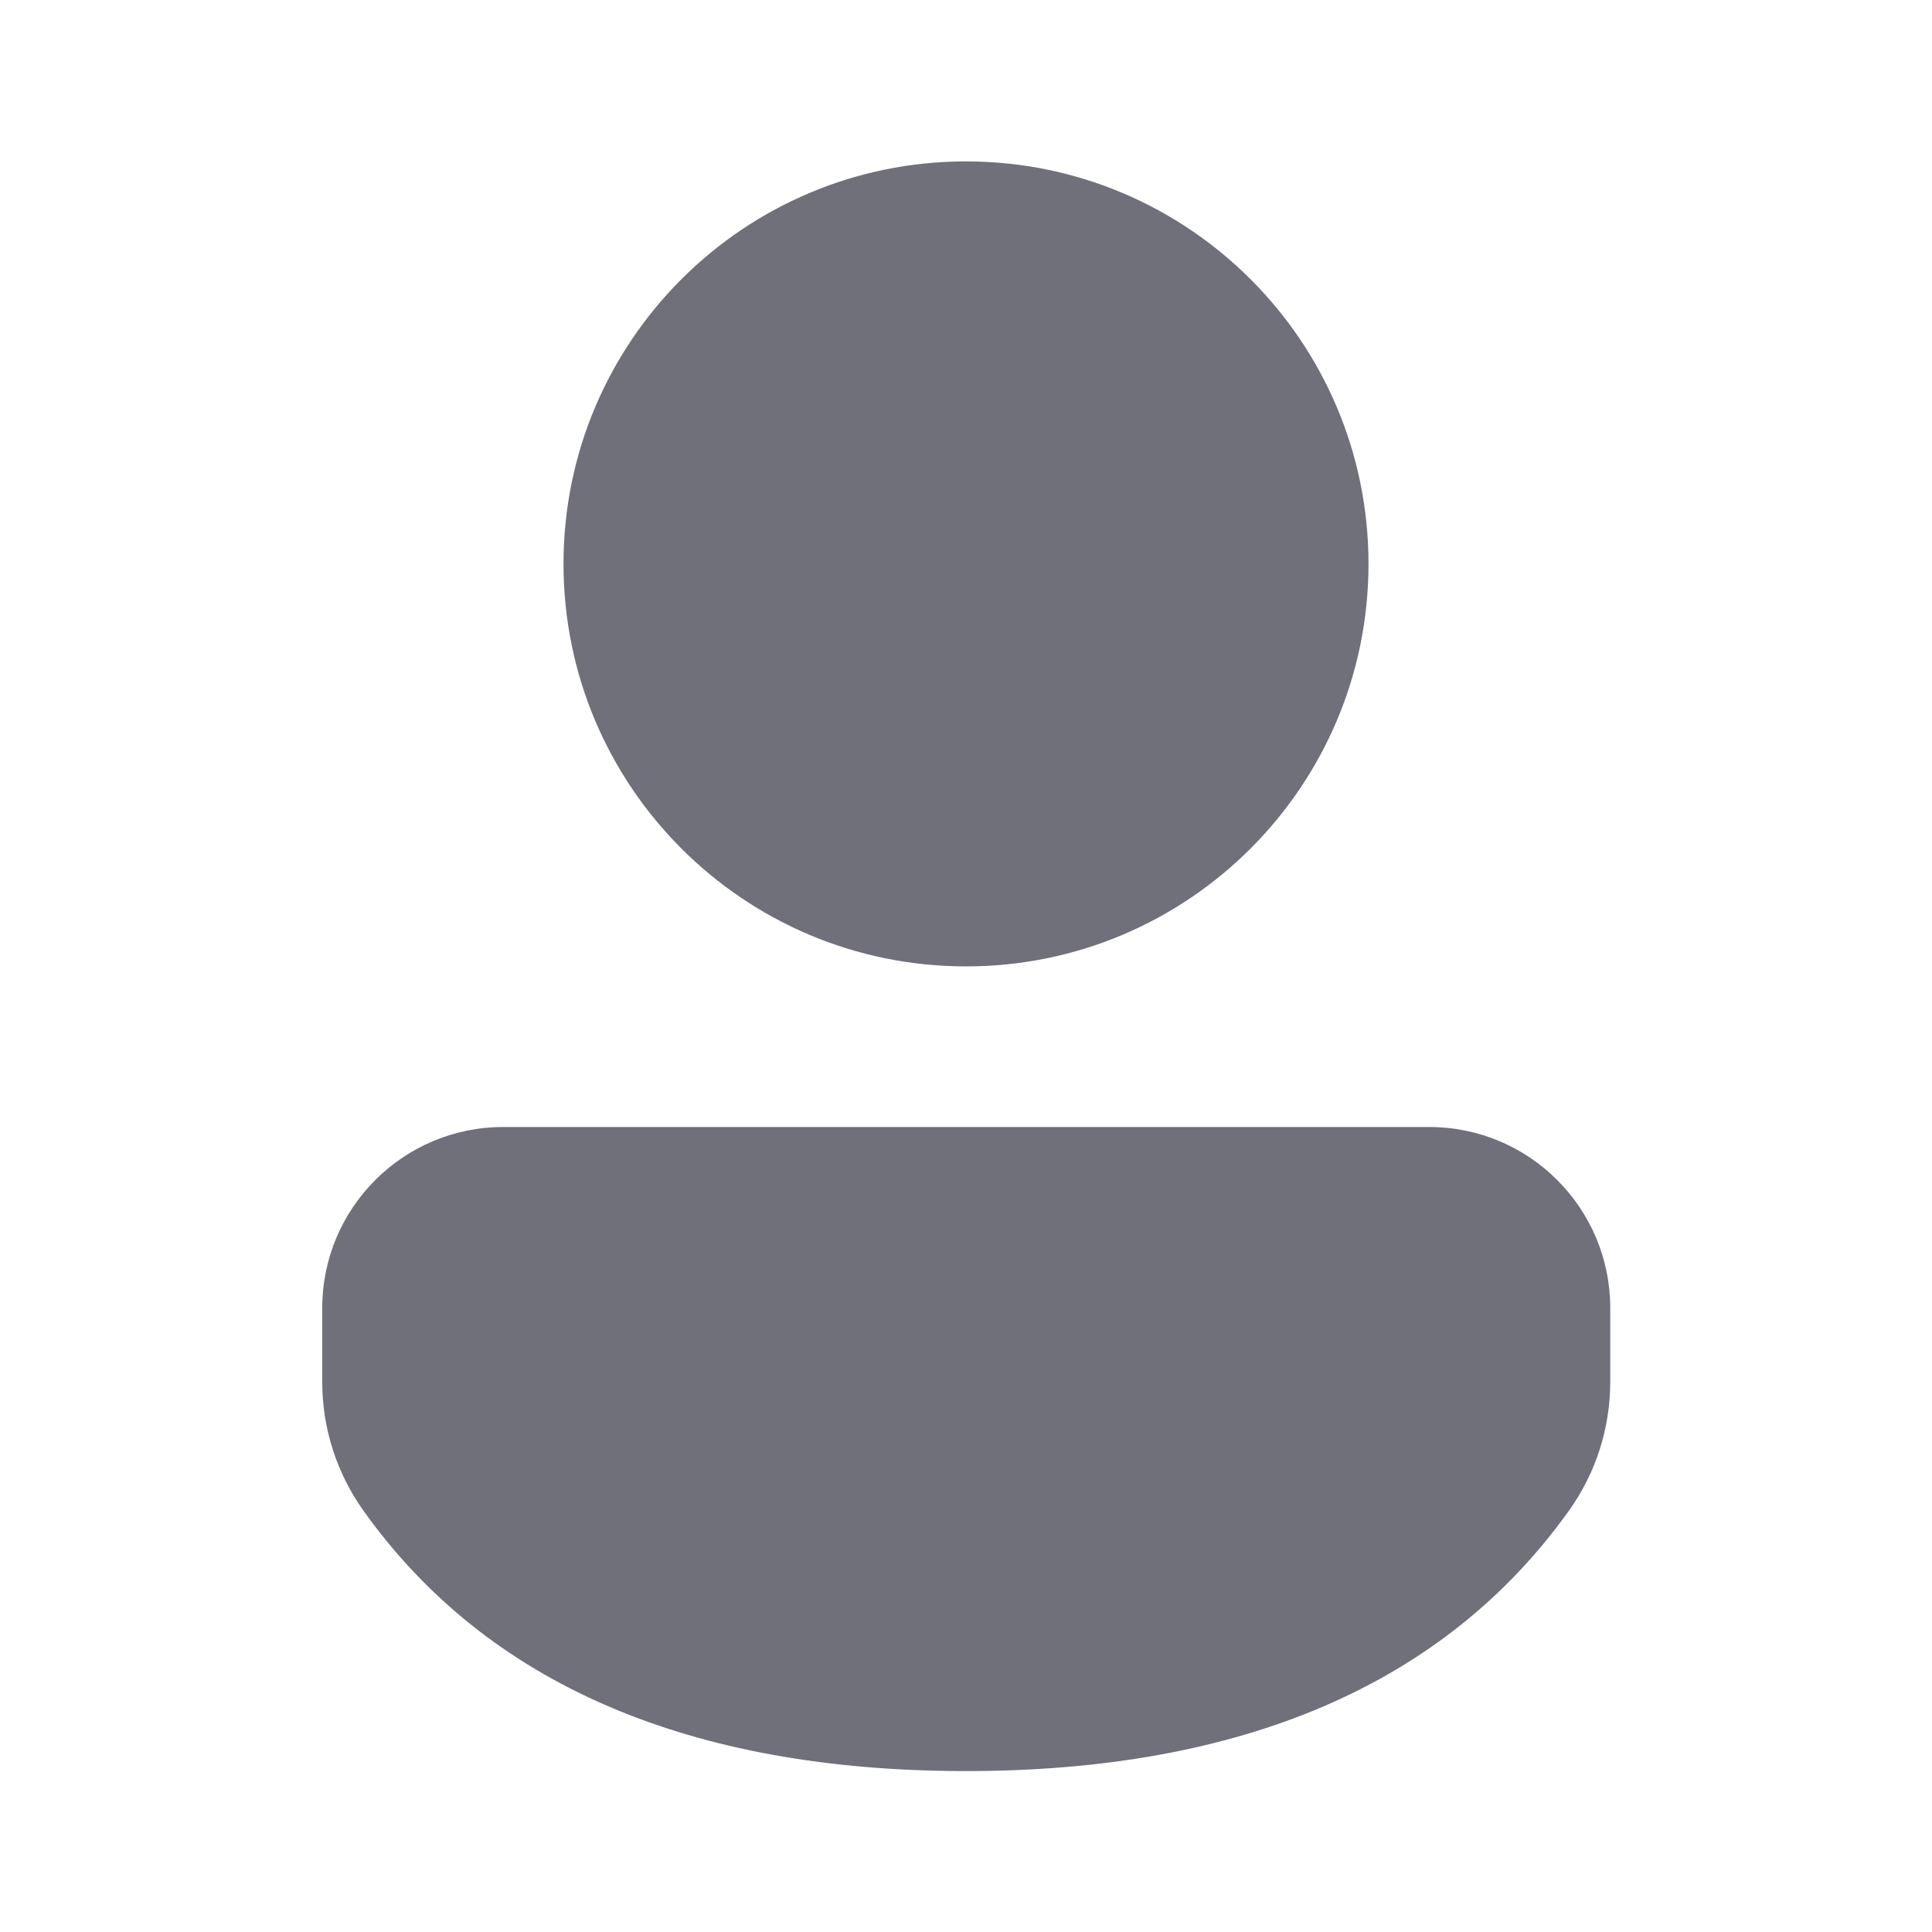
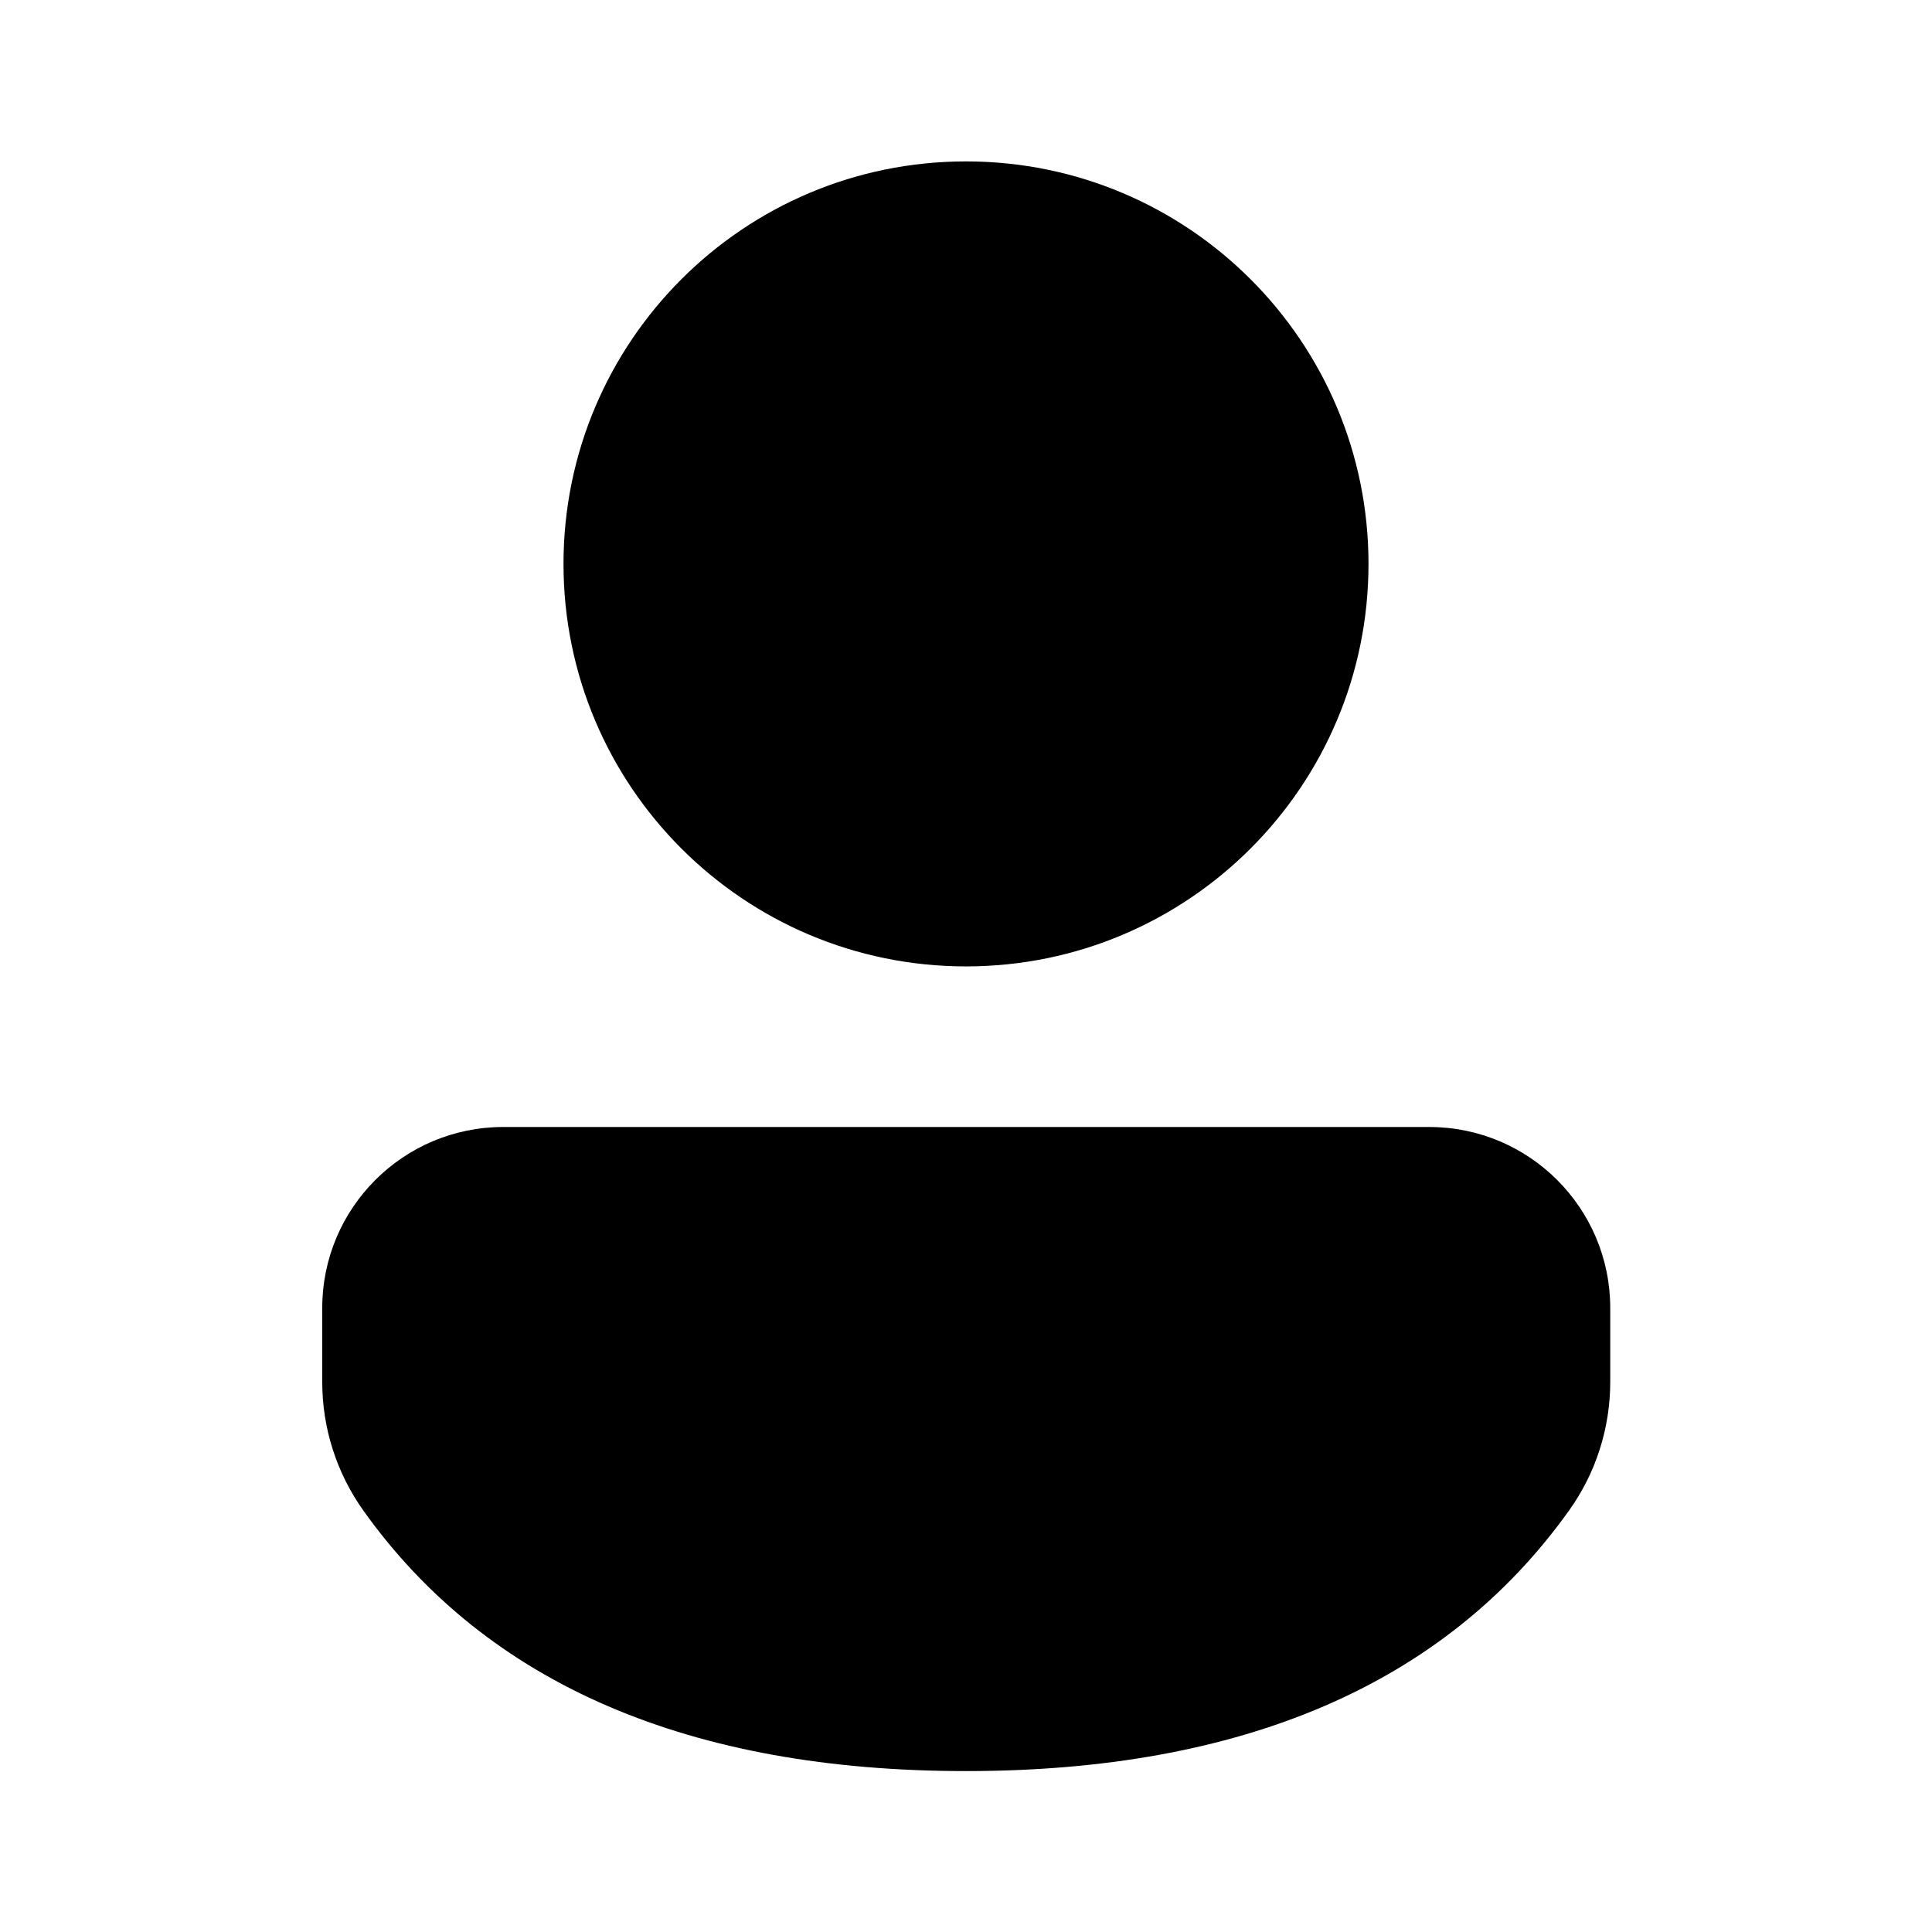
- <svg xmlns="http://www.w3.org/2000/svg" width="24" height="24" viewBox="0 0 24 24" fill="#70707B">
+ <svg xmlns="http://www.w3.org/2000/svg" width="24" height="24" viewBox="0 0 24 24" fill="currentColor">
  <path d="M17.754 14C18.996 14 20.003 15.007 20.003 16.249V17.167C20.003 17.741 19.824 18.3 19.49 18.766C17.945 20.929 15.42 22.001 12 22.001C8.579 22.001 6.056 20.929 4.514 18.765C4.182 18.299 4.003 17.741 4.003 17.169V16.249C4.003 15.007 5.01 14 6.252 14H17.754ZM12 2.005C14.761 2.005 17 4.243 17 7.005C17 9.766 14.761 12.005 12 12.005C9.238 12.005 7 9.766 7 7.005C7 4.243 9.238 2.005 12 2.005Z" />
</svg>
